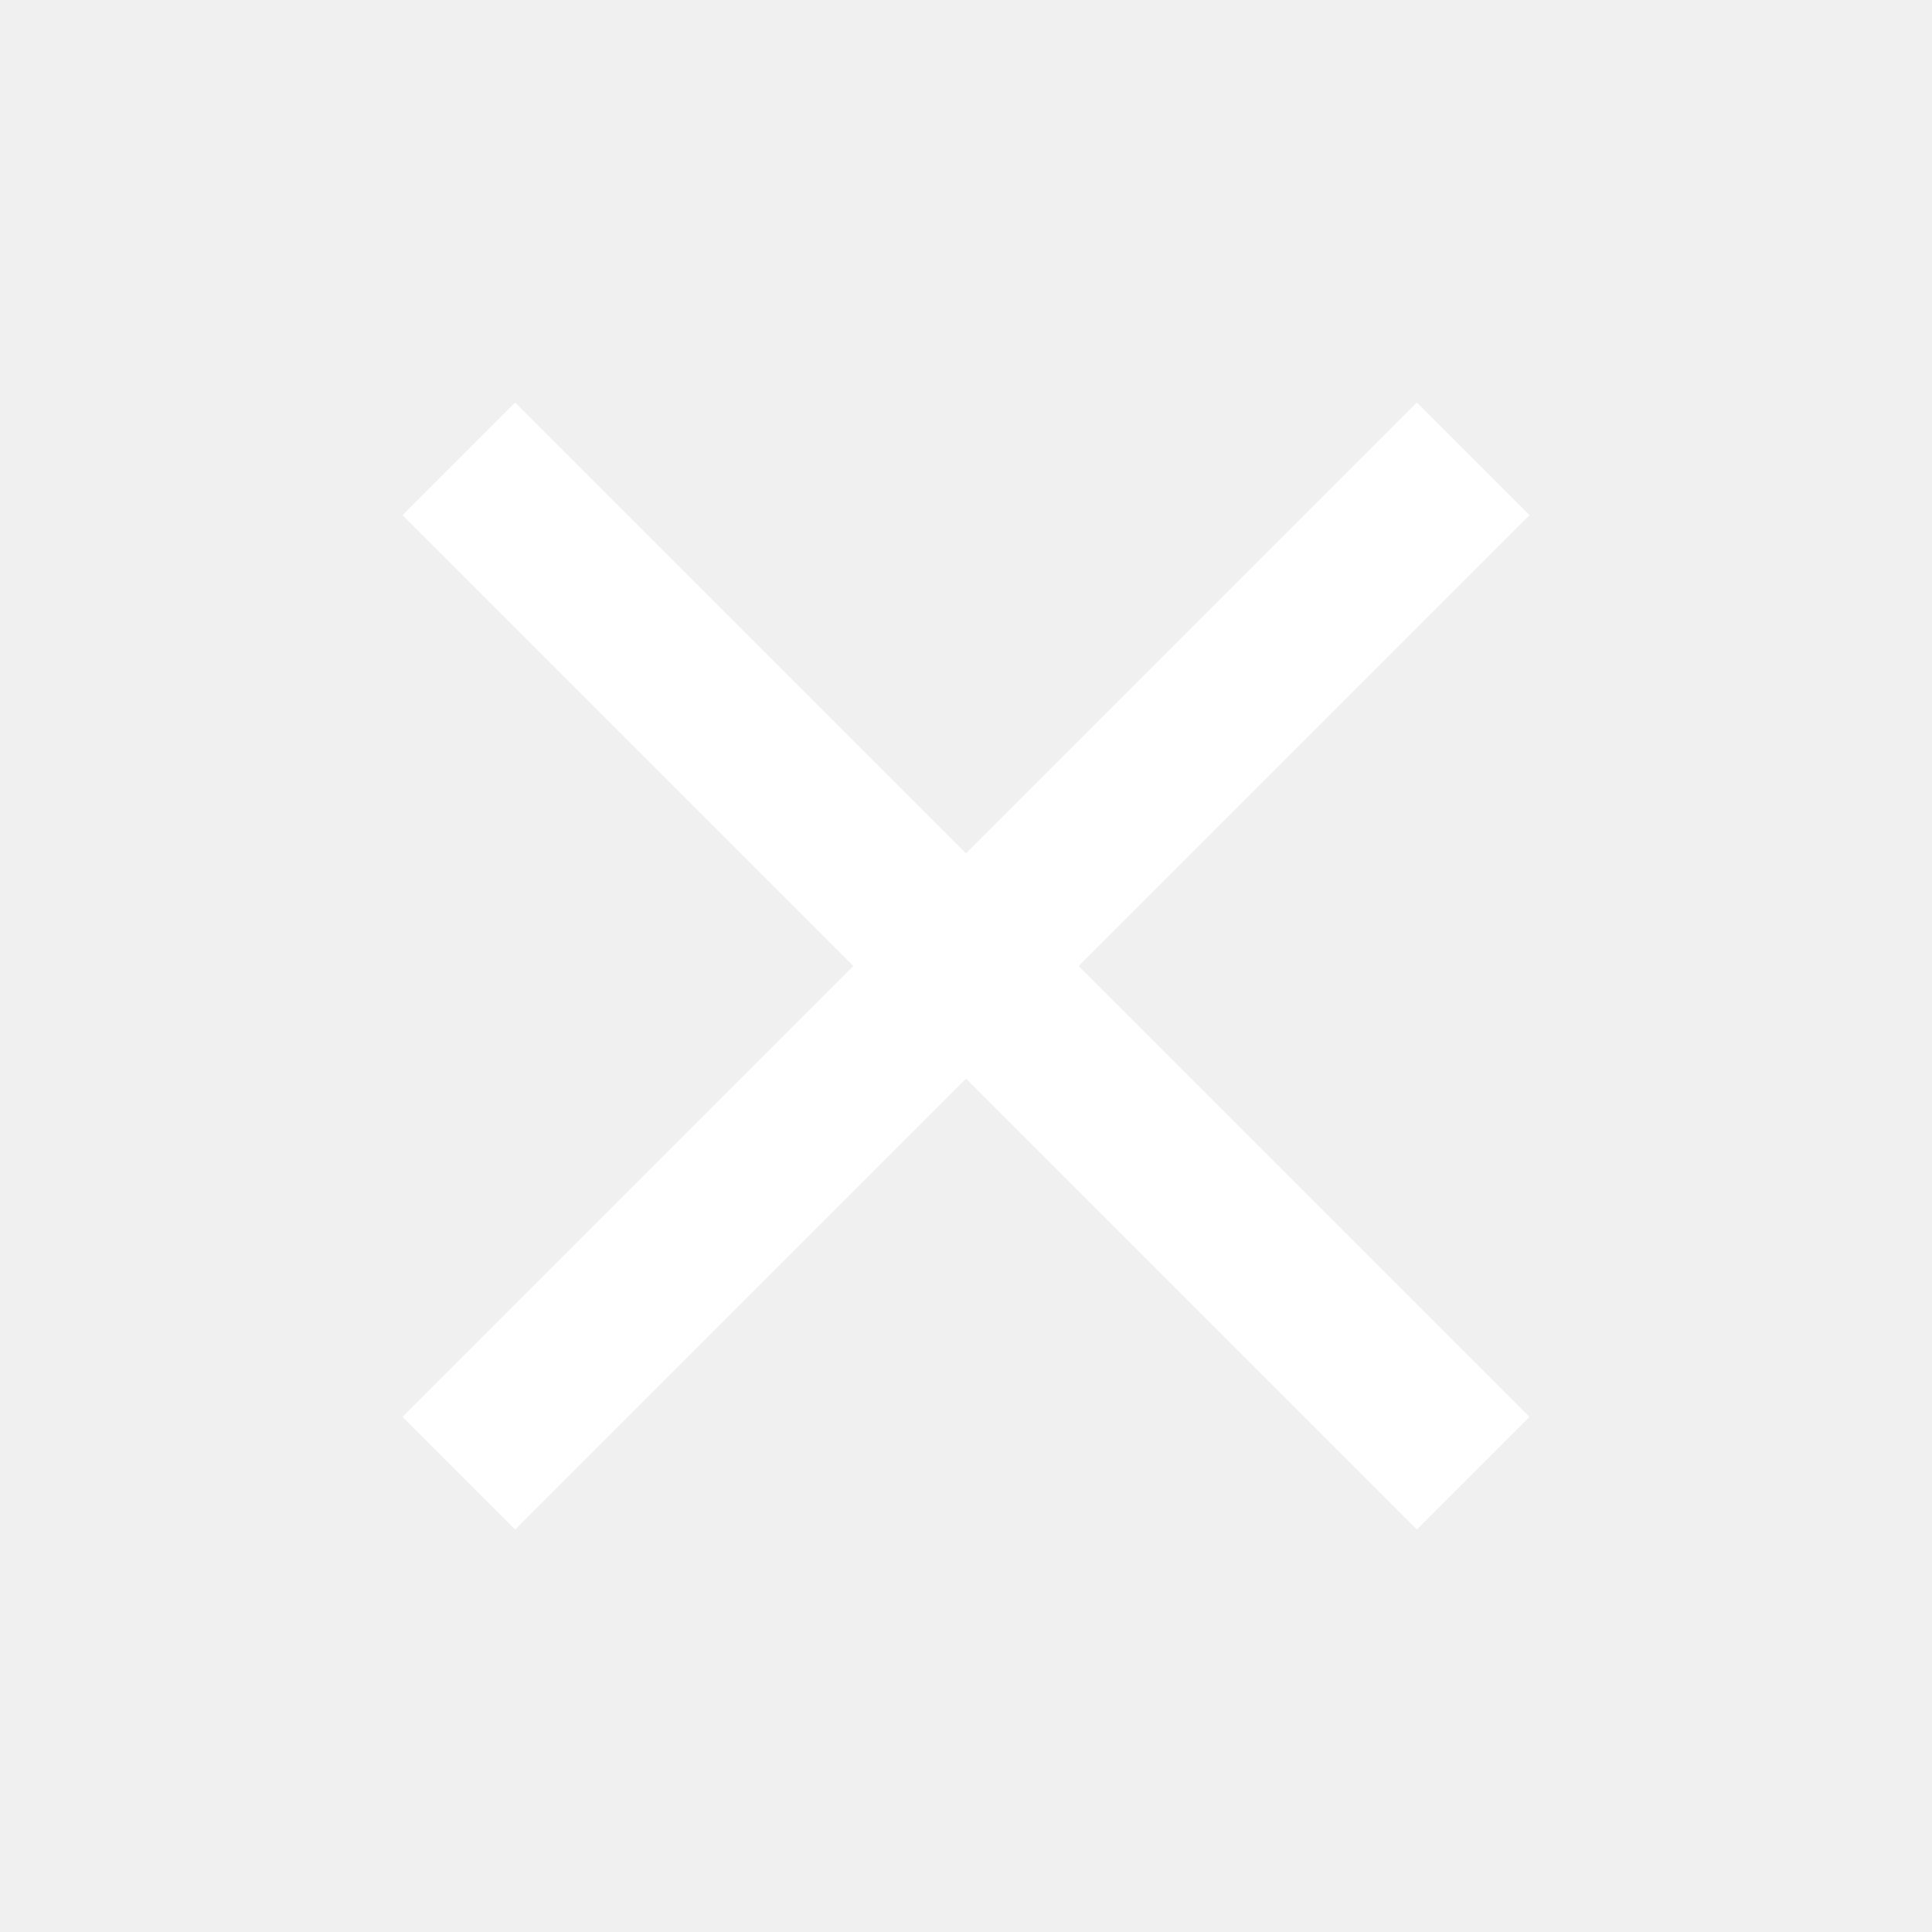
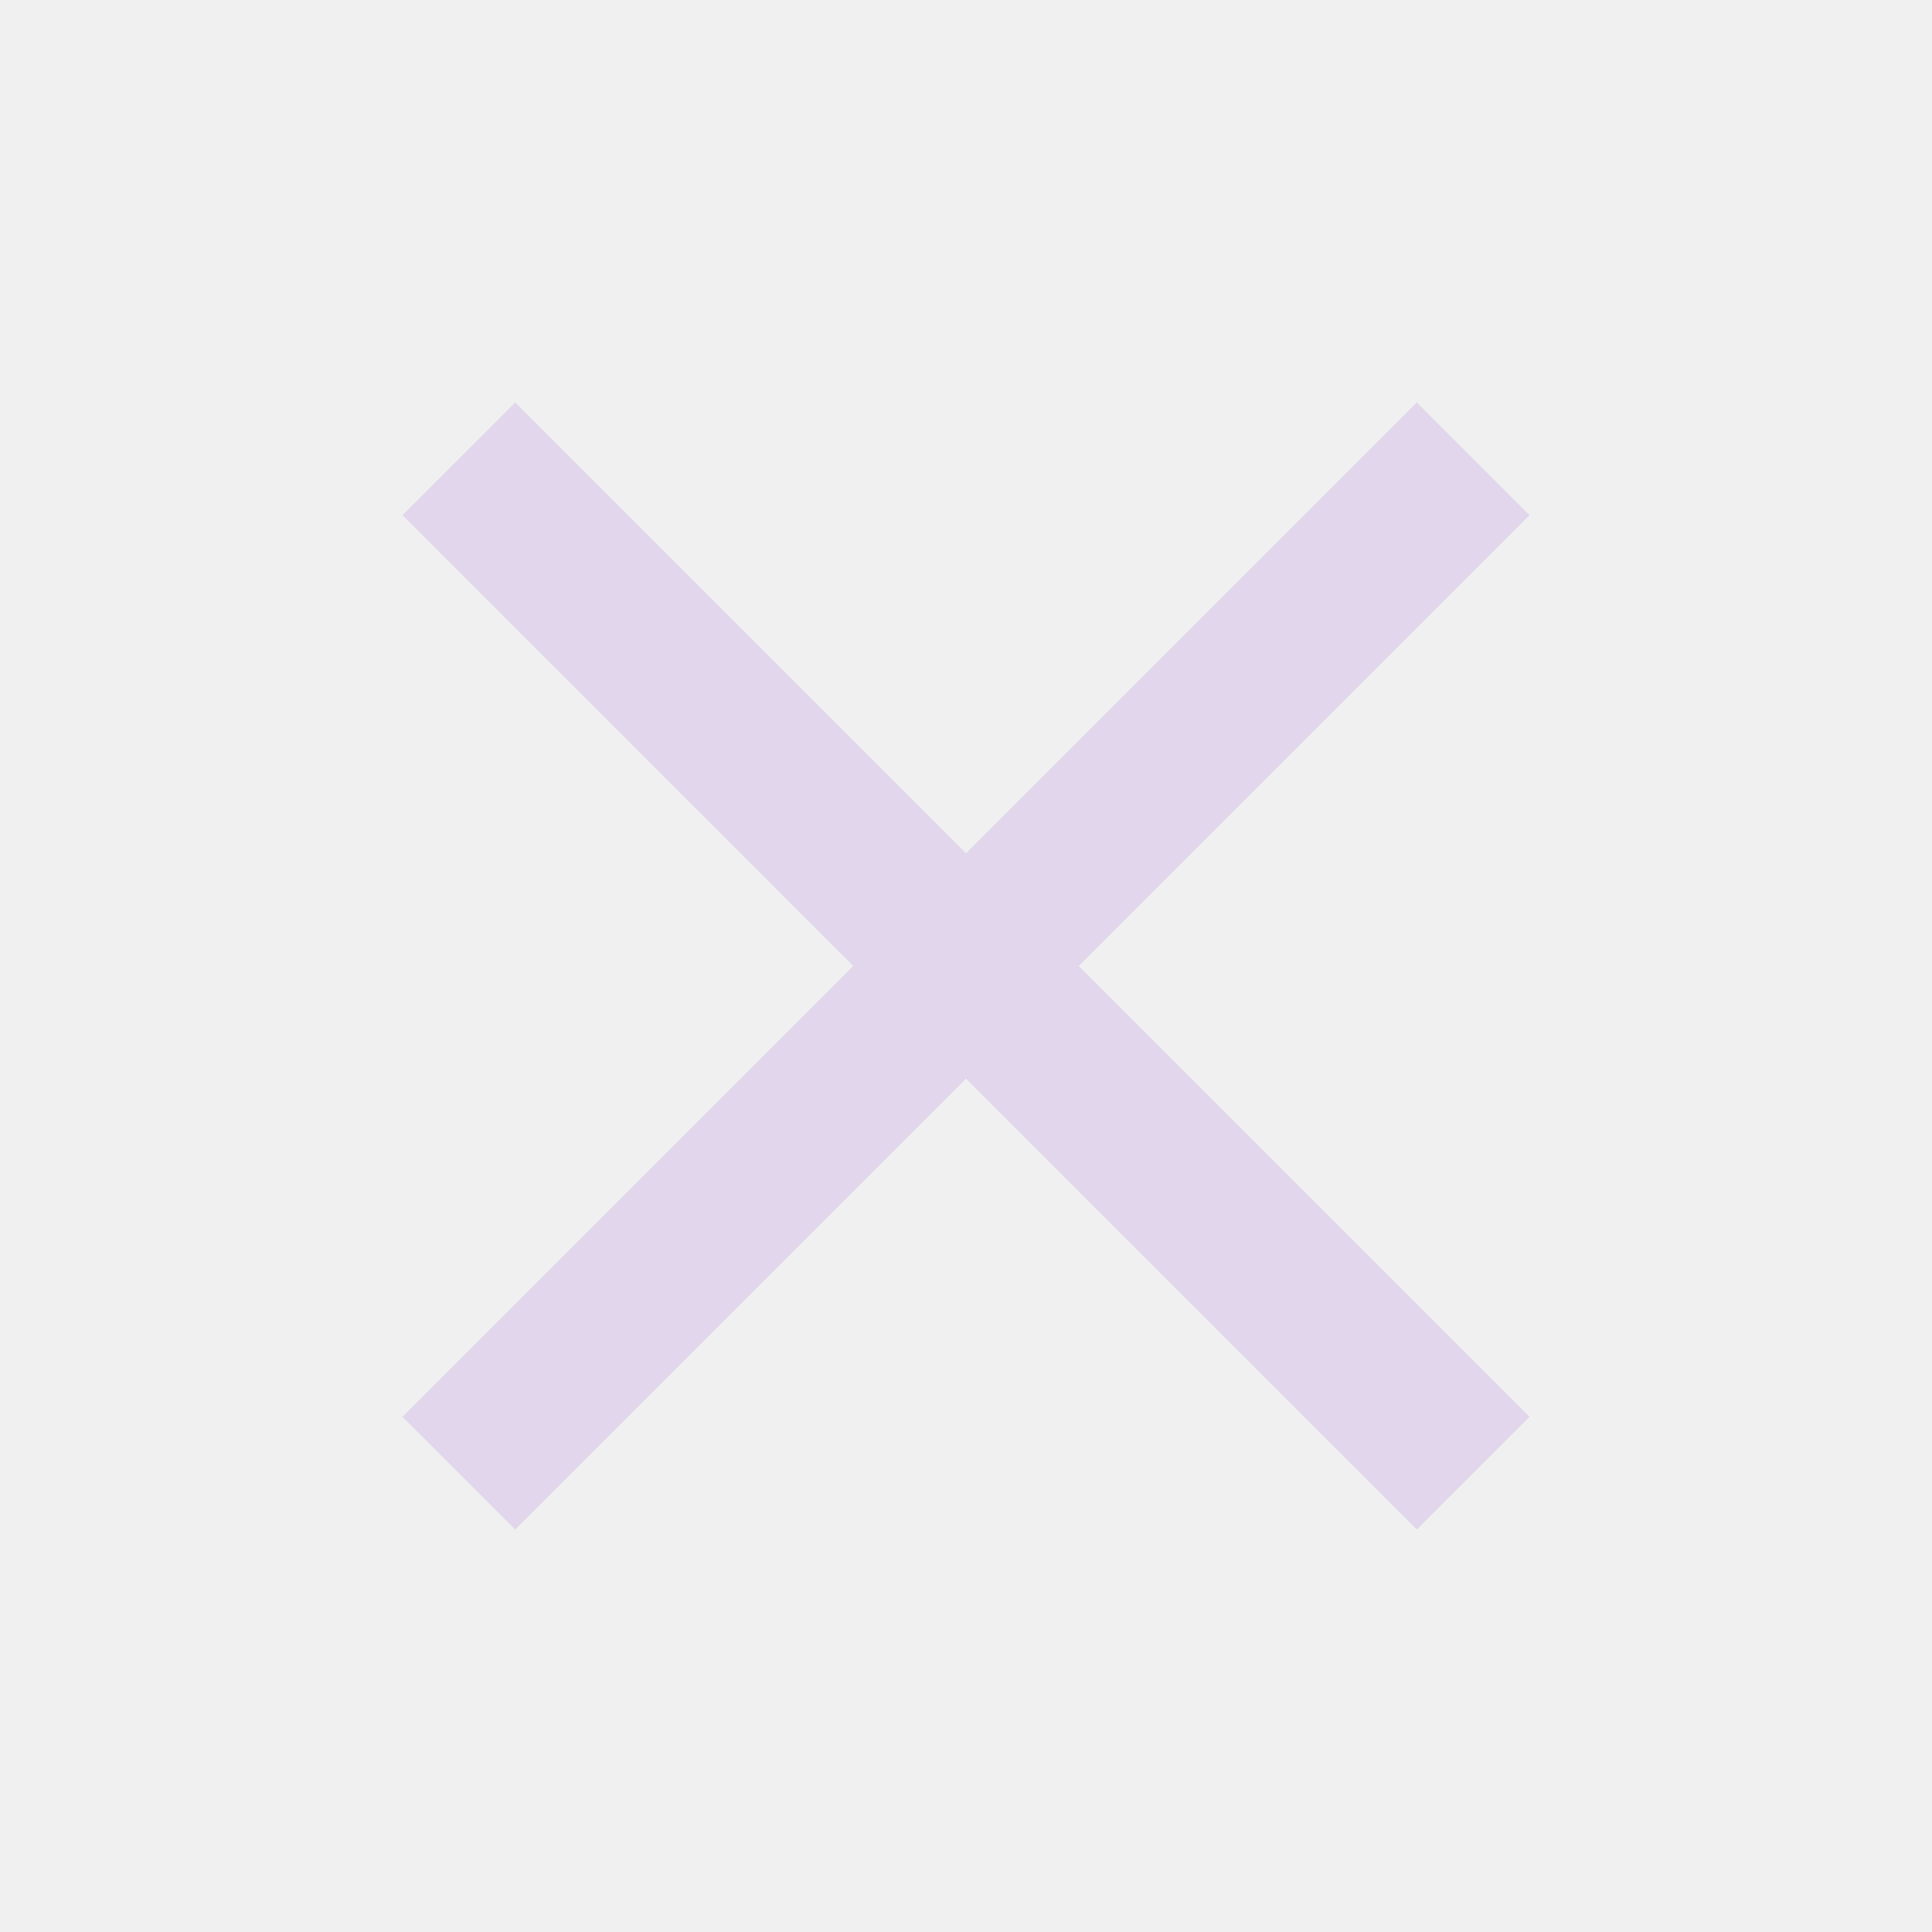
- <svg xmlns="http://www.w3.org/2000/svg" height="24px" viewBox="0 -960 960 960" width="24px" fill="#FFFFFF">
+ <svg xmlns="http://www.w3.org/2000/svg" height="24px" viewBox="0 -960 960 960" width="24px" fill="#E1D6EC">
  <path d="m256-200-56-56 224-224-224-224 56-56 224 224 224-224 56 56-224 224 224 224-56 56-224-224-224 224Z" />
</svg>
